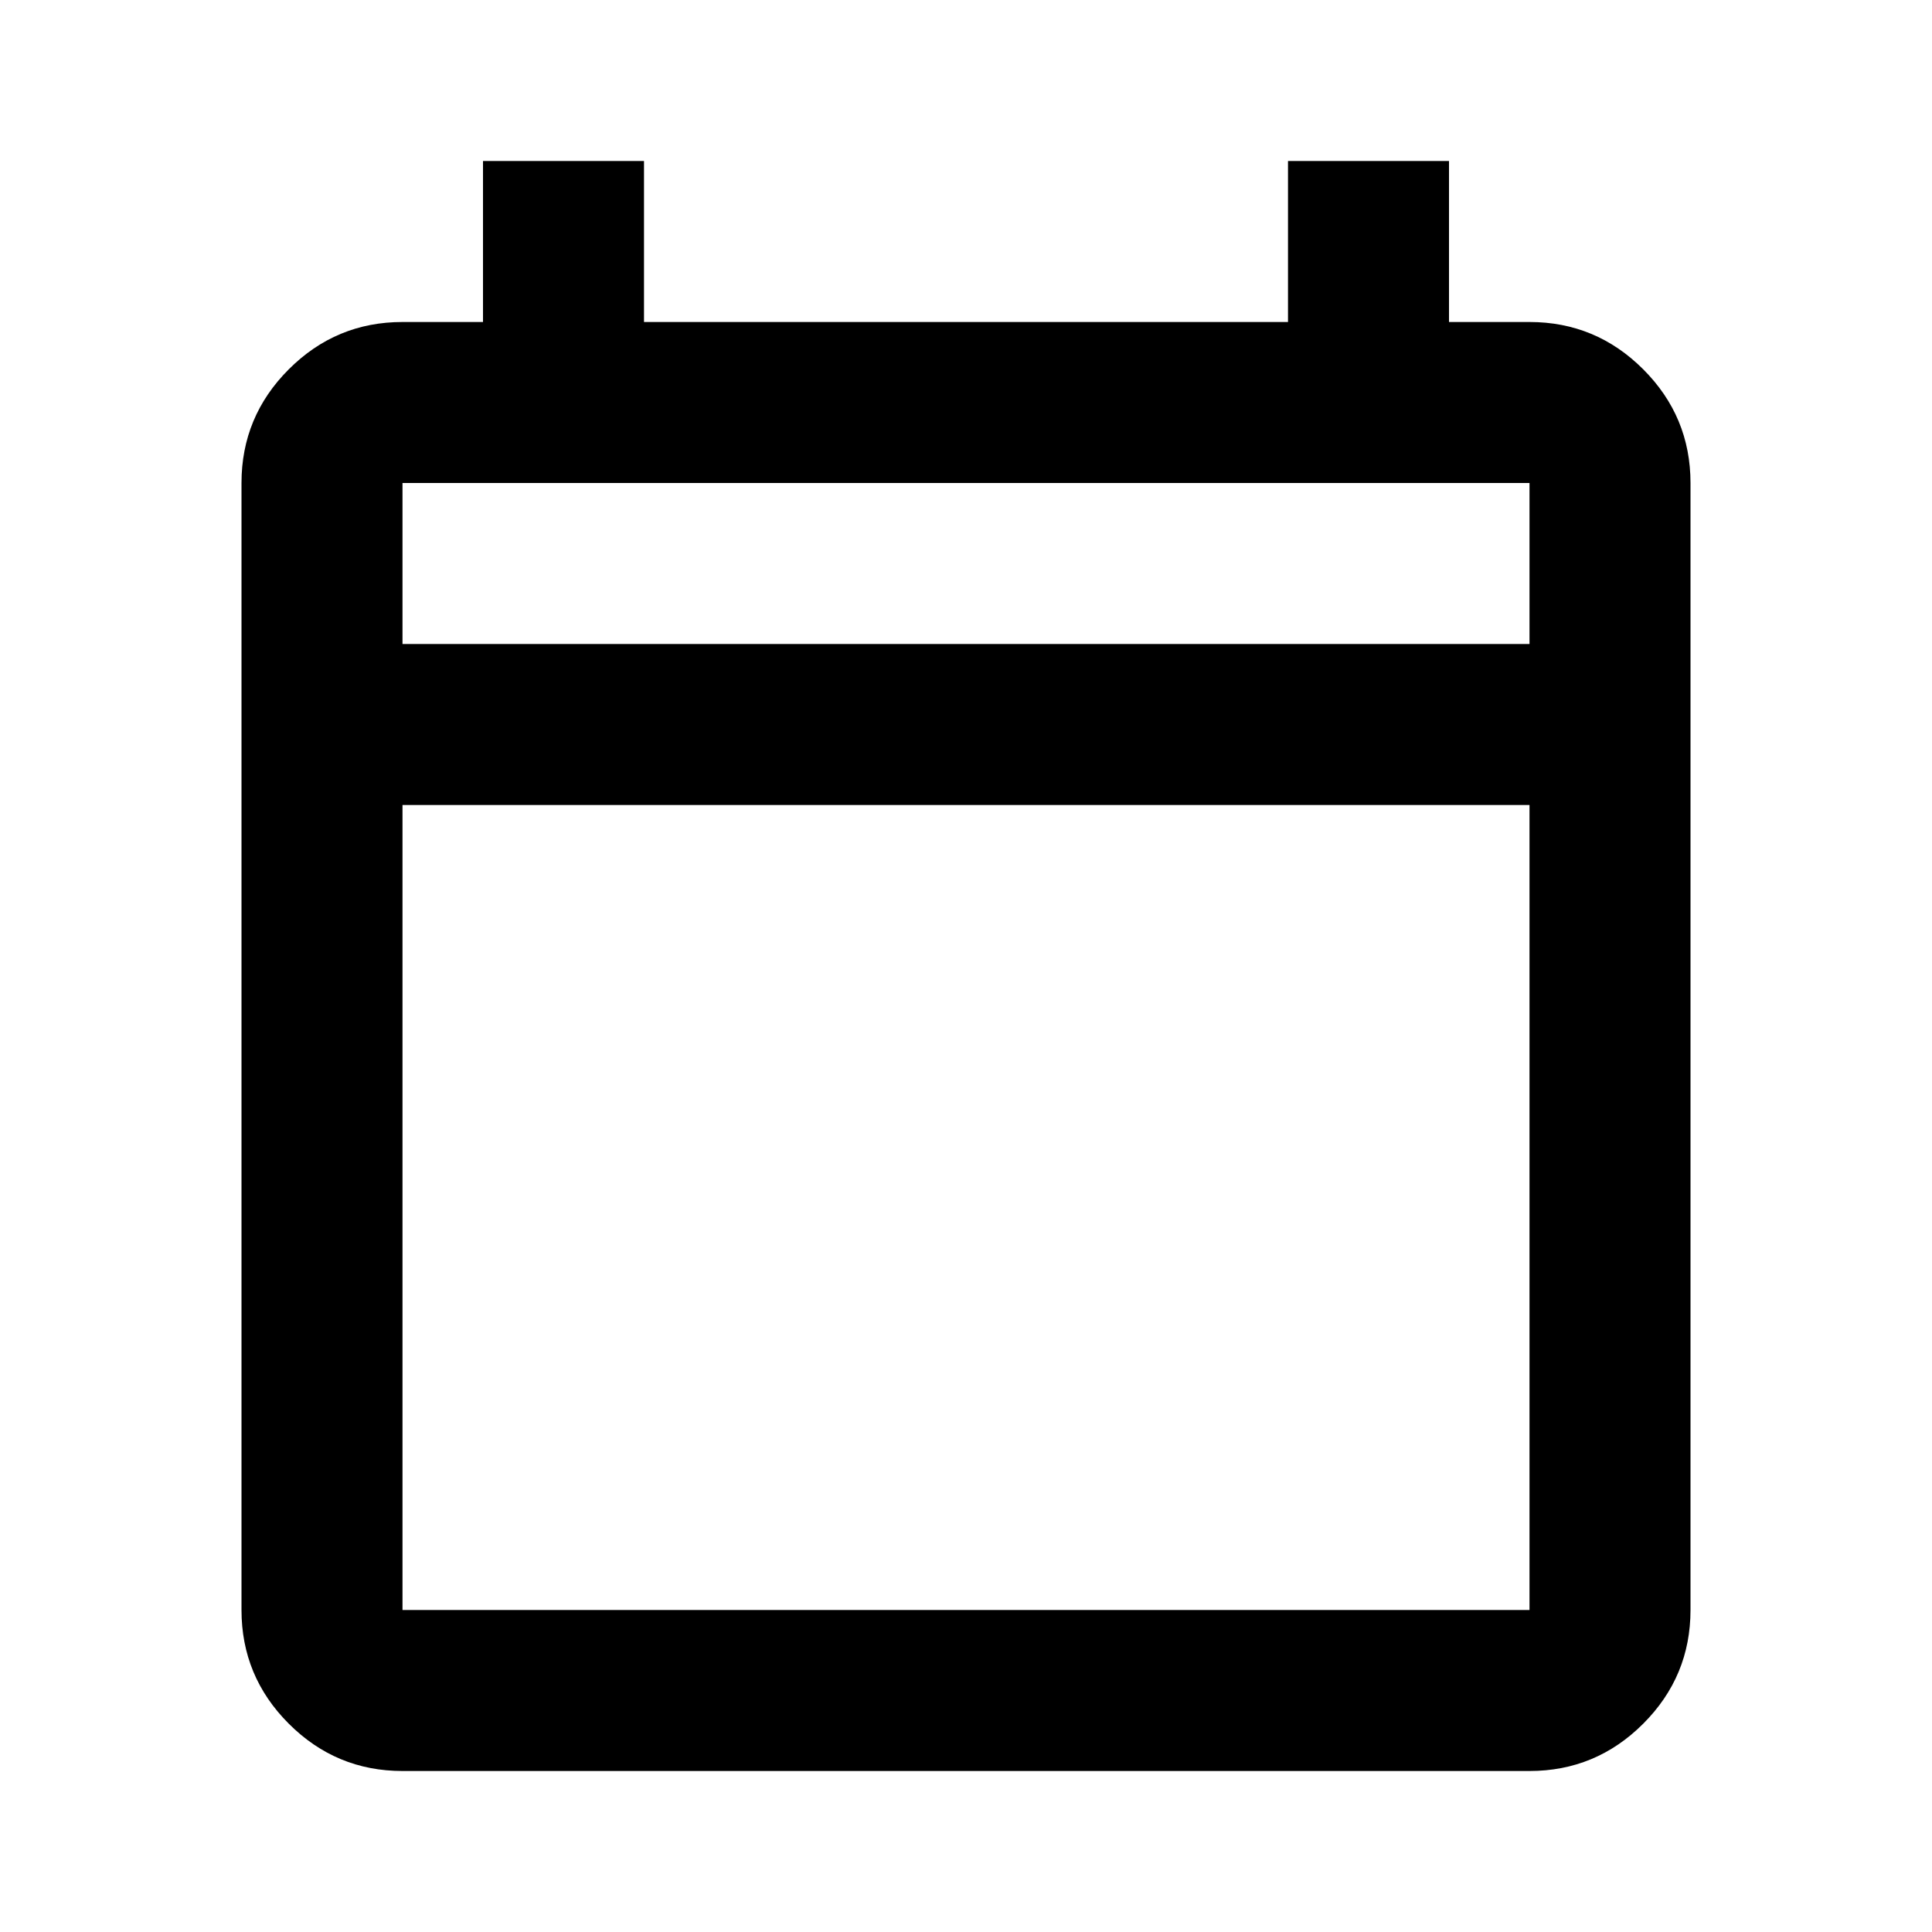
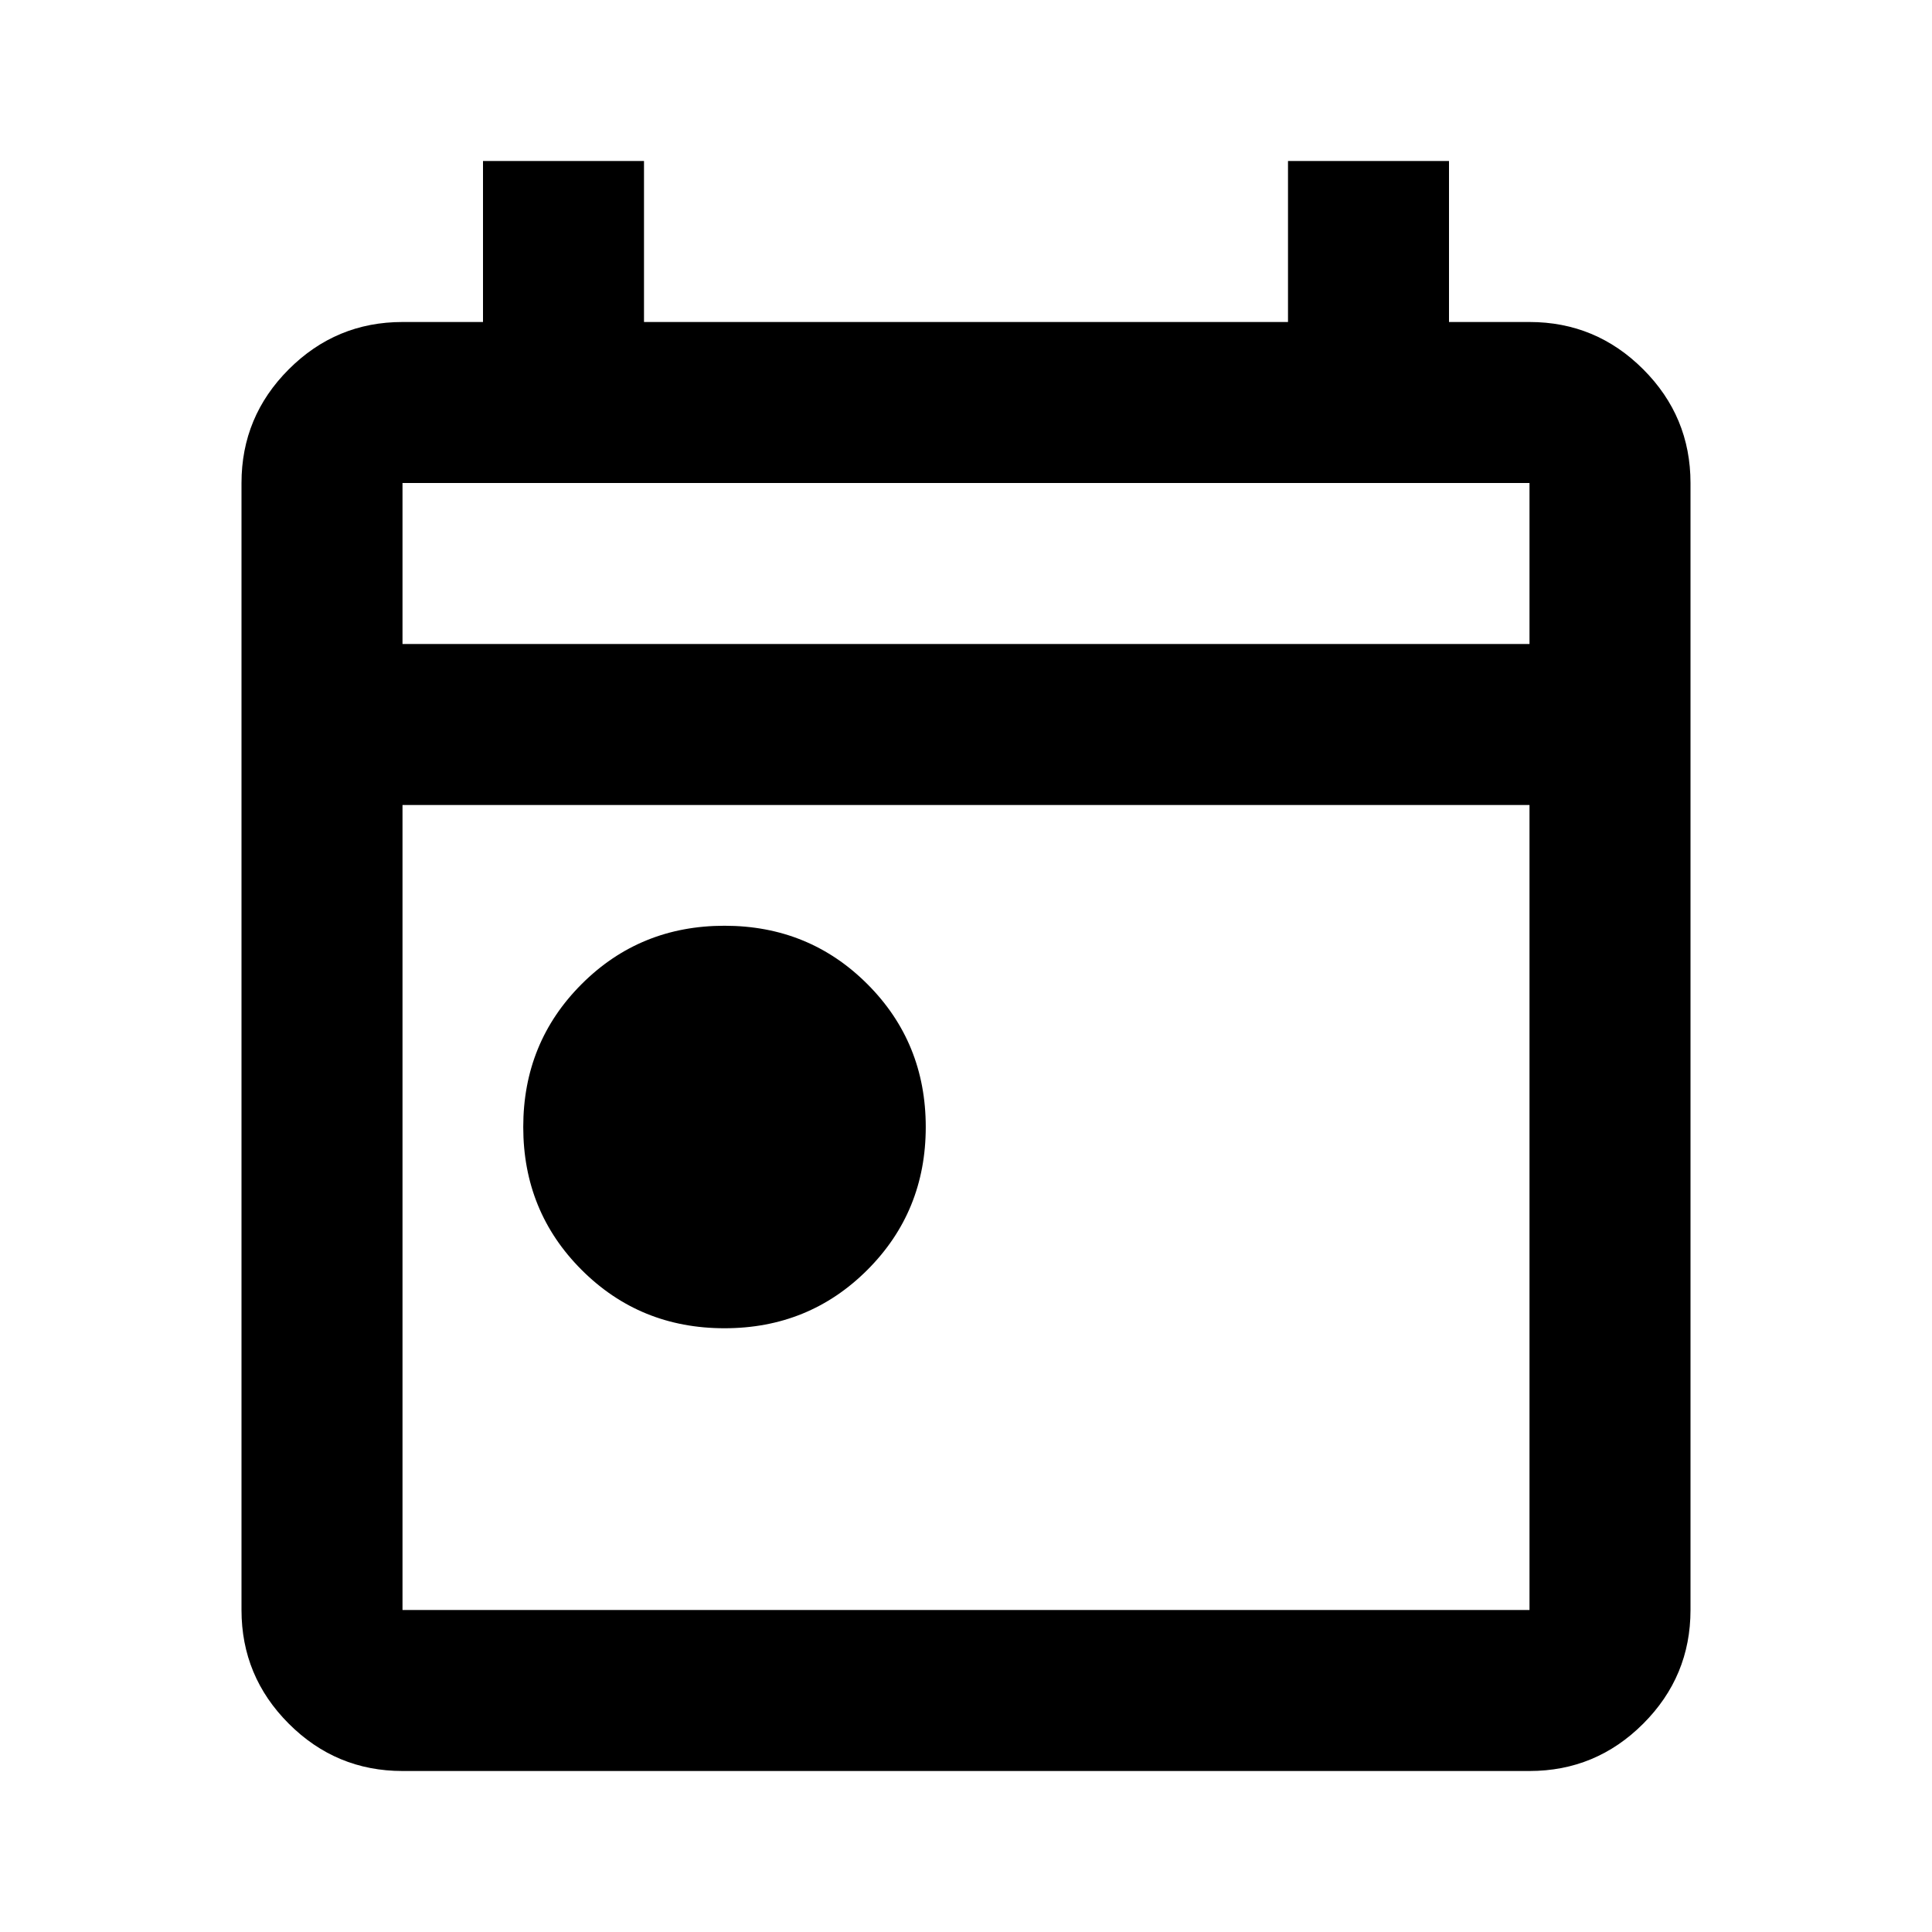
<svg xmlns="http://www.w3.org/2000/svg" height="24px" viewBox="0 -960 960 960" width="24px" fill="#000000">
-   <path d="M200-80q-33 0-56.5-23.5T120-160v-560q0-33 23.5-56.5T200-800h40v-80h80v80h320v-80h80v80h40q33 0 56.5 23.5T840-720v560q0 33-23.5 56.5T760-80H200Zm0-80h560v-400H200v400Zm0-480h560v-80H200v80Zm0 0v-80 80Z" />
+   <path d="M360-300q-42 0-71-29t-29-71q0-42 29-71t71-29q42 0 71 29t29 71q0 42-29 71t-71 29ZM200-80q-33 0-56.5-23.5T120-160v-560q0-33 23.5-56.5T200-800h40v-80h80v80h320v-80h80v80h40q33 0 56.5 23.5T840-720v560q0 33-23.5 56.5T760-80H200Zm0-80h560v-400H200v400Zm0-480h560v-80H200v80Zm0 0v-80 80Z" />
</svg>
